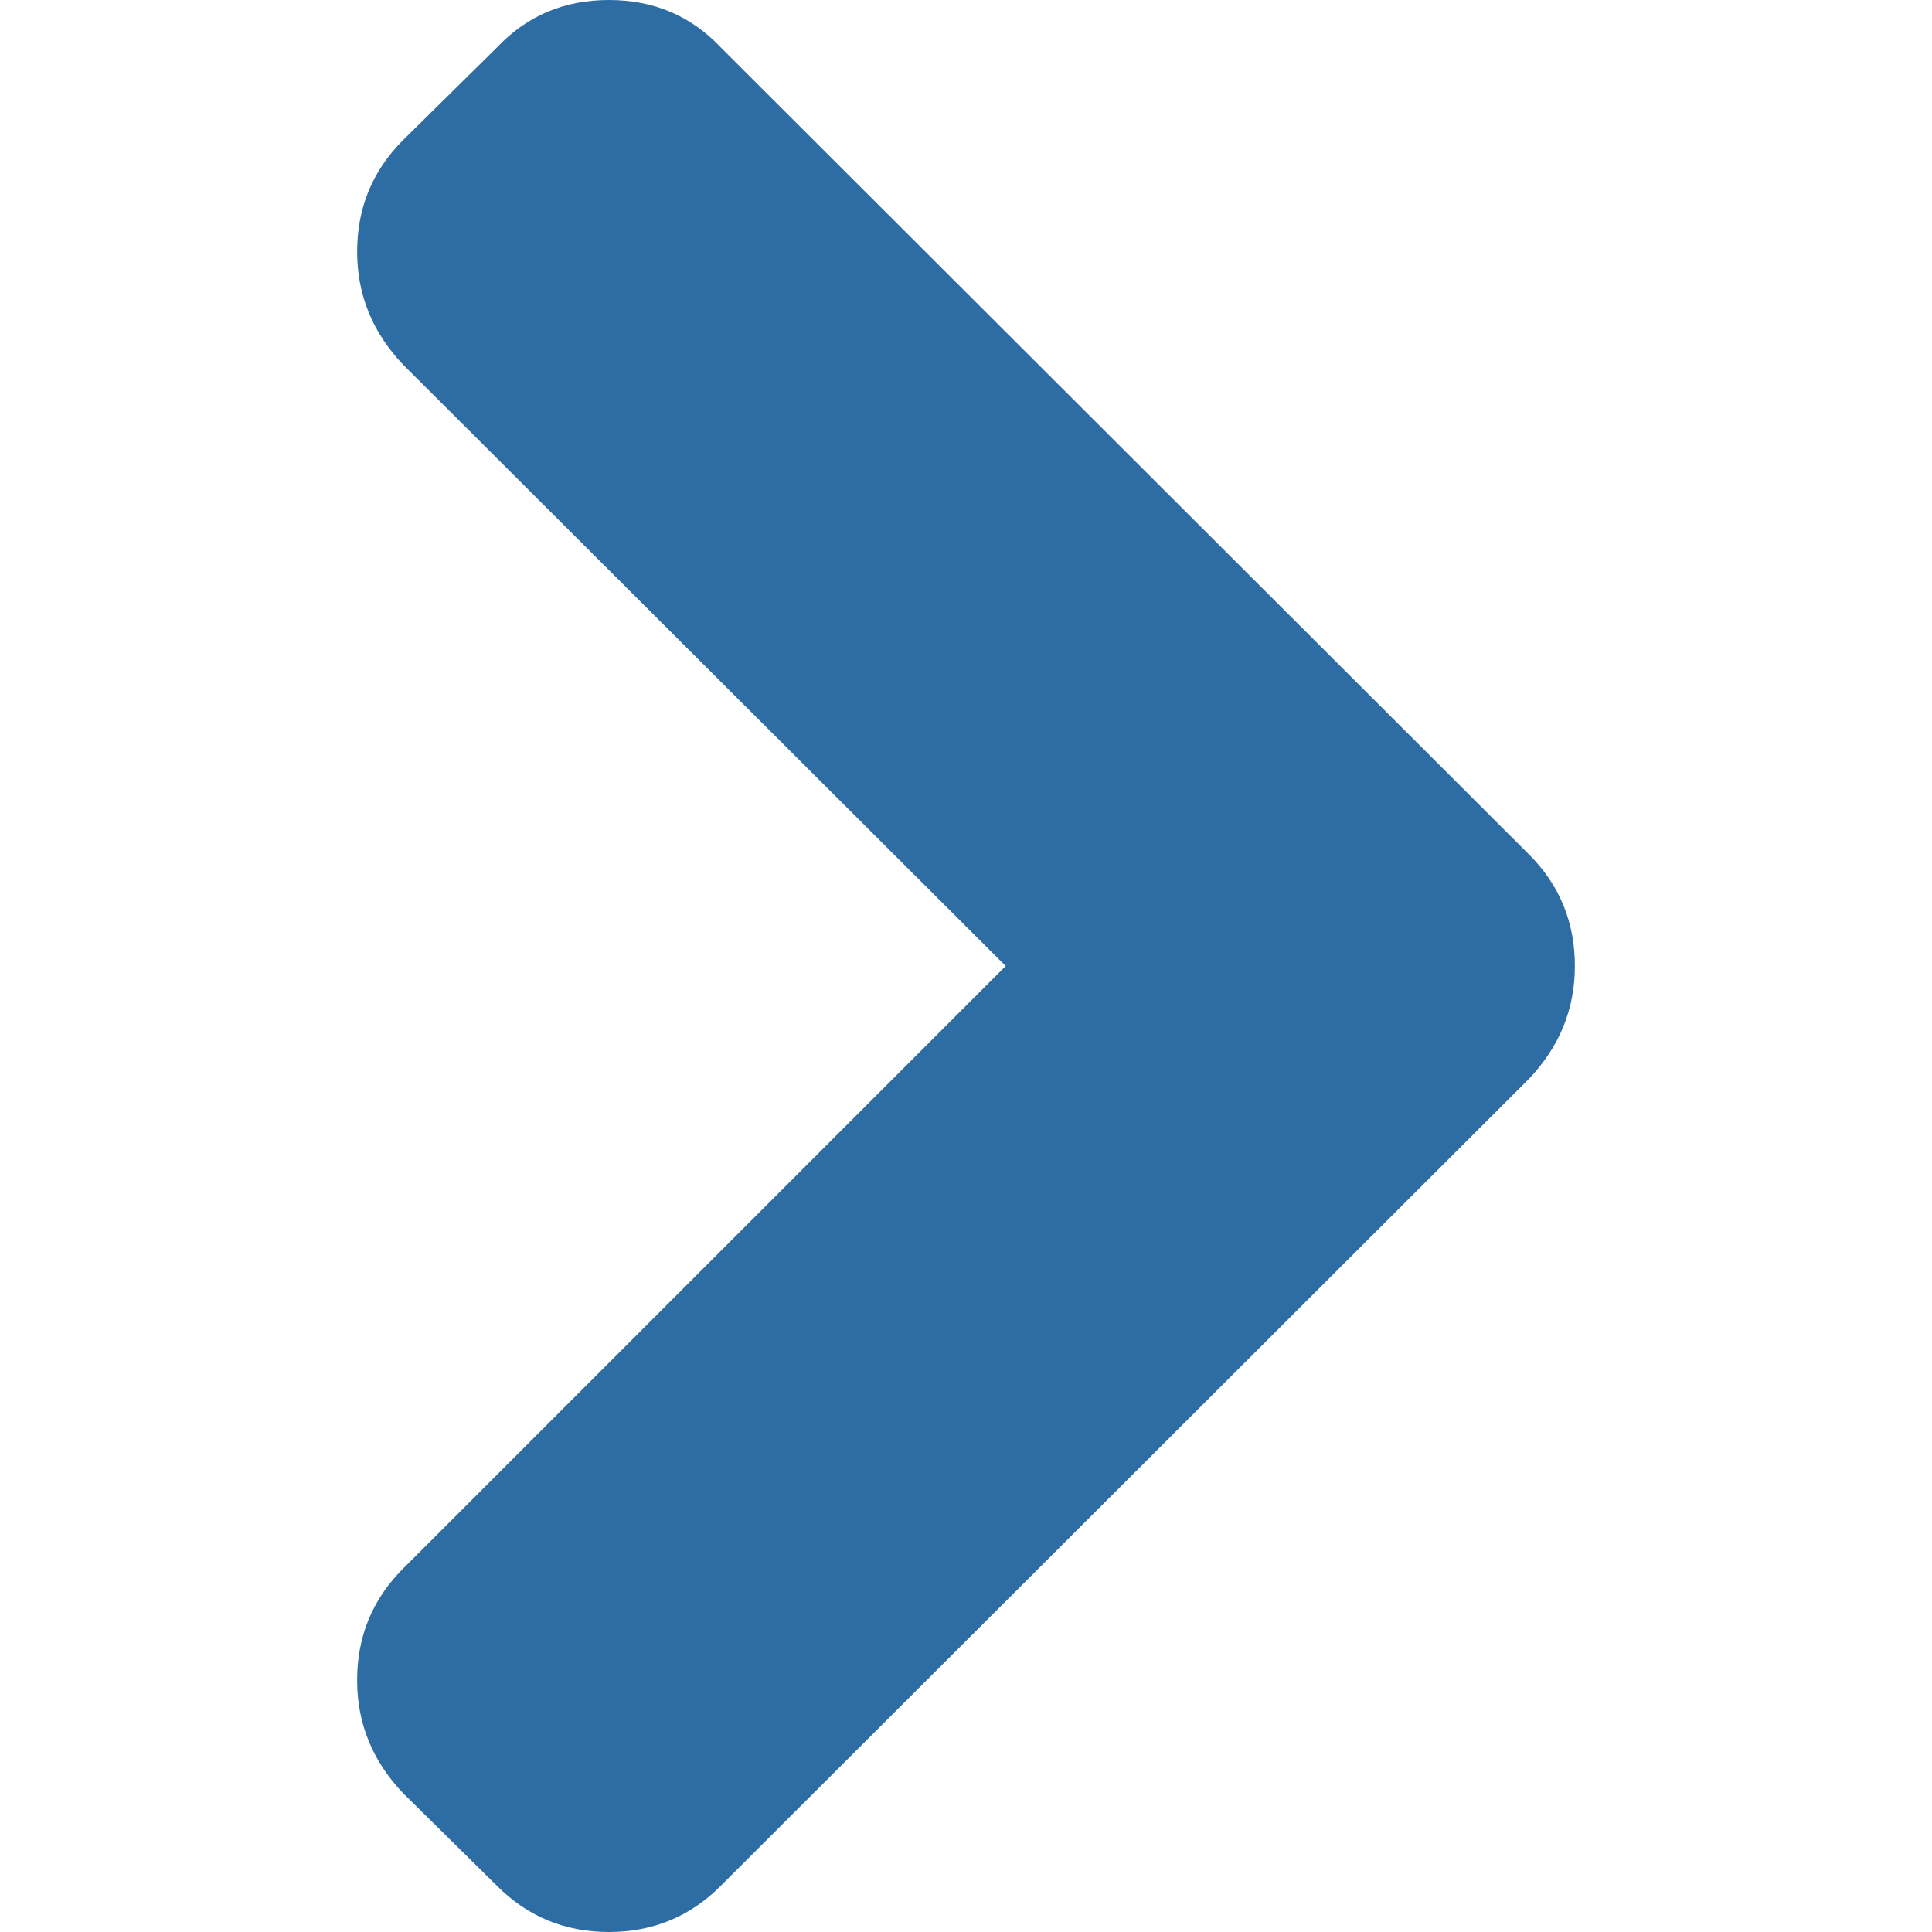
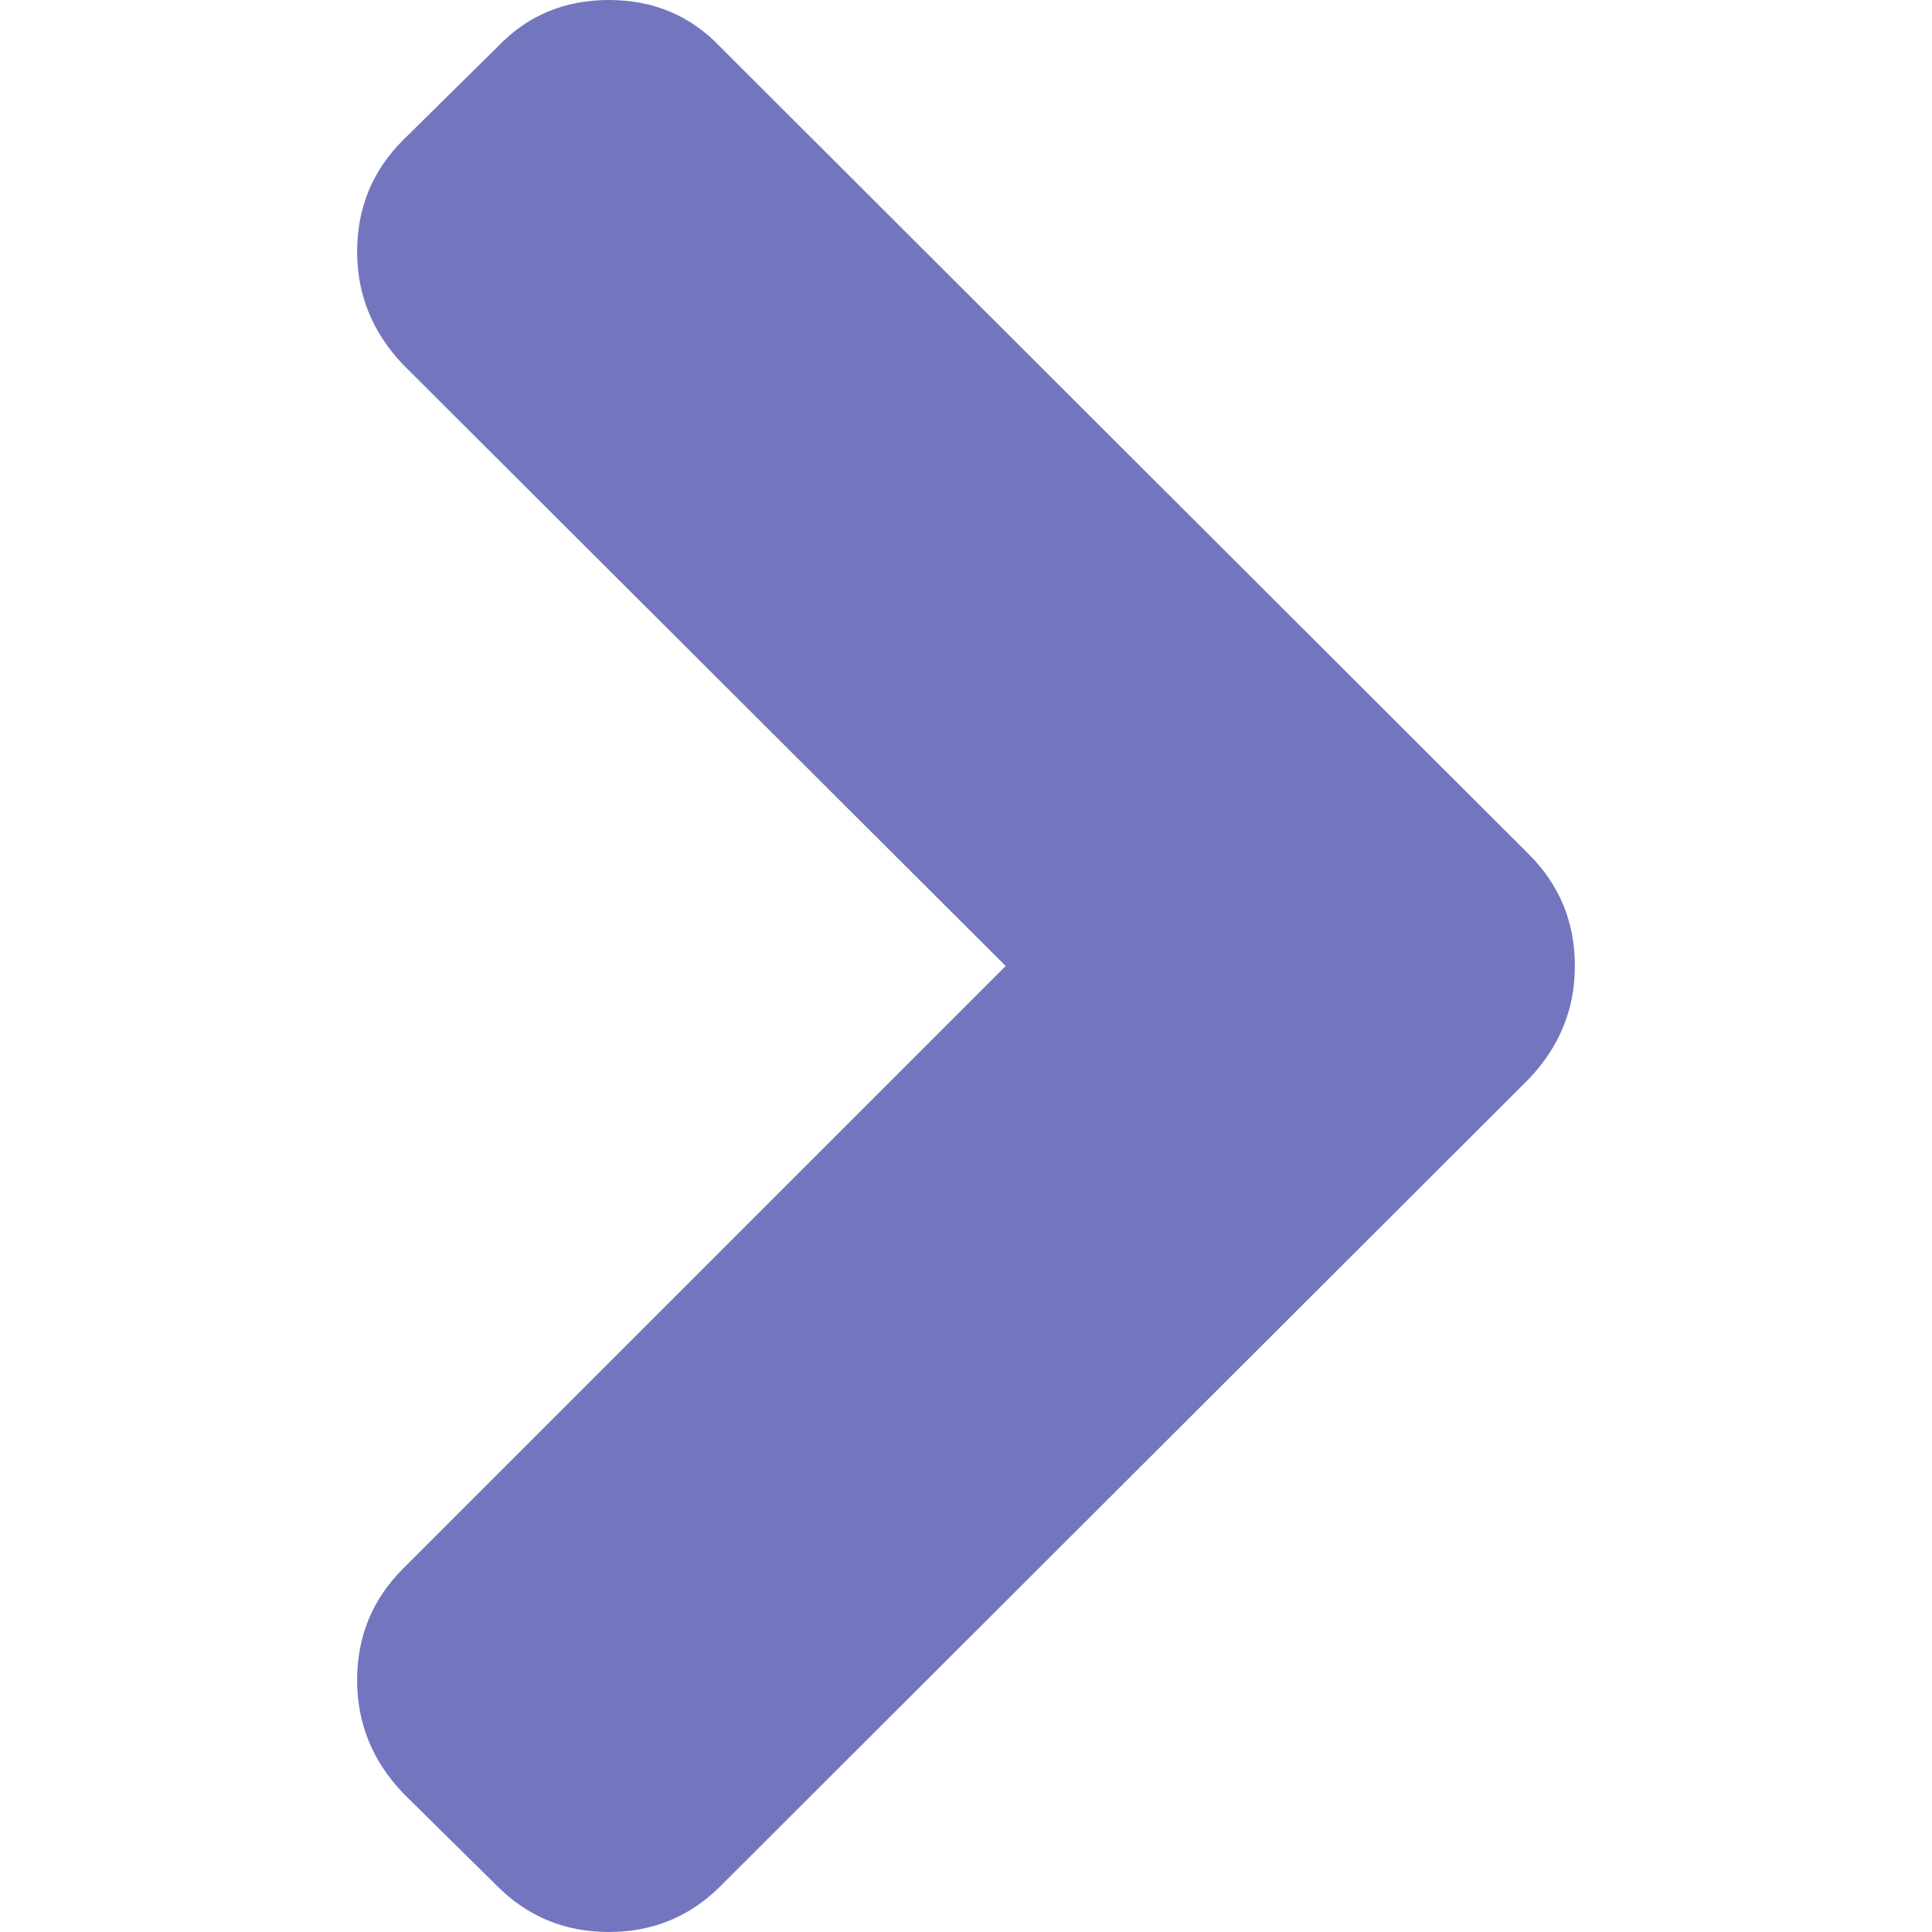
<svg xmlns="http://www.w3.org/2000/svg" version="1.1" id="Capa_1" x="0px" y="0px" width="444.819px" height="444.819px" viewBox="0 0 444.819 444.819" style="enable-background:new 0 0 444.819 444.819;" xml:space="preserve">
  <style type="text/css">
- 	 	.blue{fill:#2e6da4;}
+ 	 	.blue{fill:#7376be;}
	 </style>
  <g>
    <path class="blue" d="M352.025,196.712L165.884,10.848C159.029,3.615,150.469,0,140.187,0c-10.282,0-18.842,3.619-25.697,10.848L92.792,32.264   c-7.044,7.043-10.566,15.604-10.566,25.692c0,9.897,3.521,18.56,10.566,25.981l138.753,138.473L92.786,361.168   c-7.042,7.043-10.564,15.604-10.564,25.693c0,9.896,3.521,18.562,10.564,25.98l21.7,21.413   c7.043,7.043,15.612,10.564,25.697,10.564c10.089,0,18.656-3.521,25.697-10.564l186.145-185.864   c7.046-7.423,10.571-16.084,10.571-25.981C362.597,212.321,359.071,203.755,352.025,196.712z" />
  </g>
  <g>
</g>
  <g>
</g>
  <g>
</g>
  <g>
</g>
  <g>
</g>
  <g>
</g>
  <g>
</g>
  <g>
</g>
  <g>
</g>
  <g>
</g>
  <g>
</g>
  <g>
</g>
  <g>
</g>
  <g>
</g>
  <g>
</g>
</svg>
